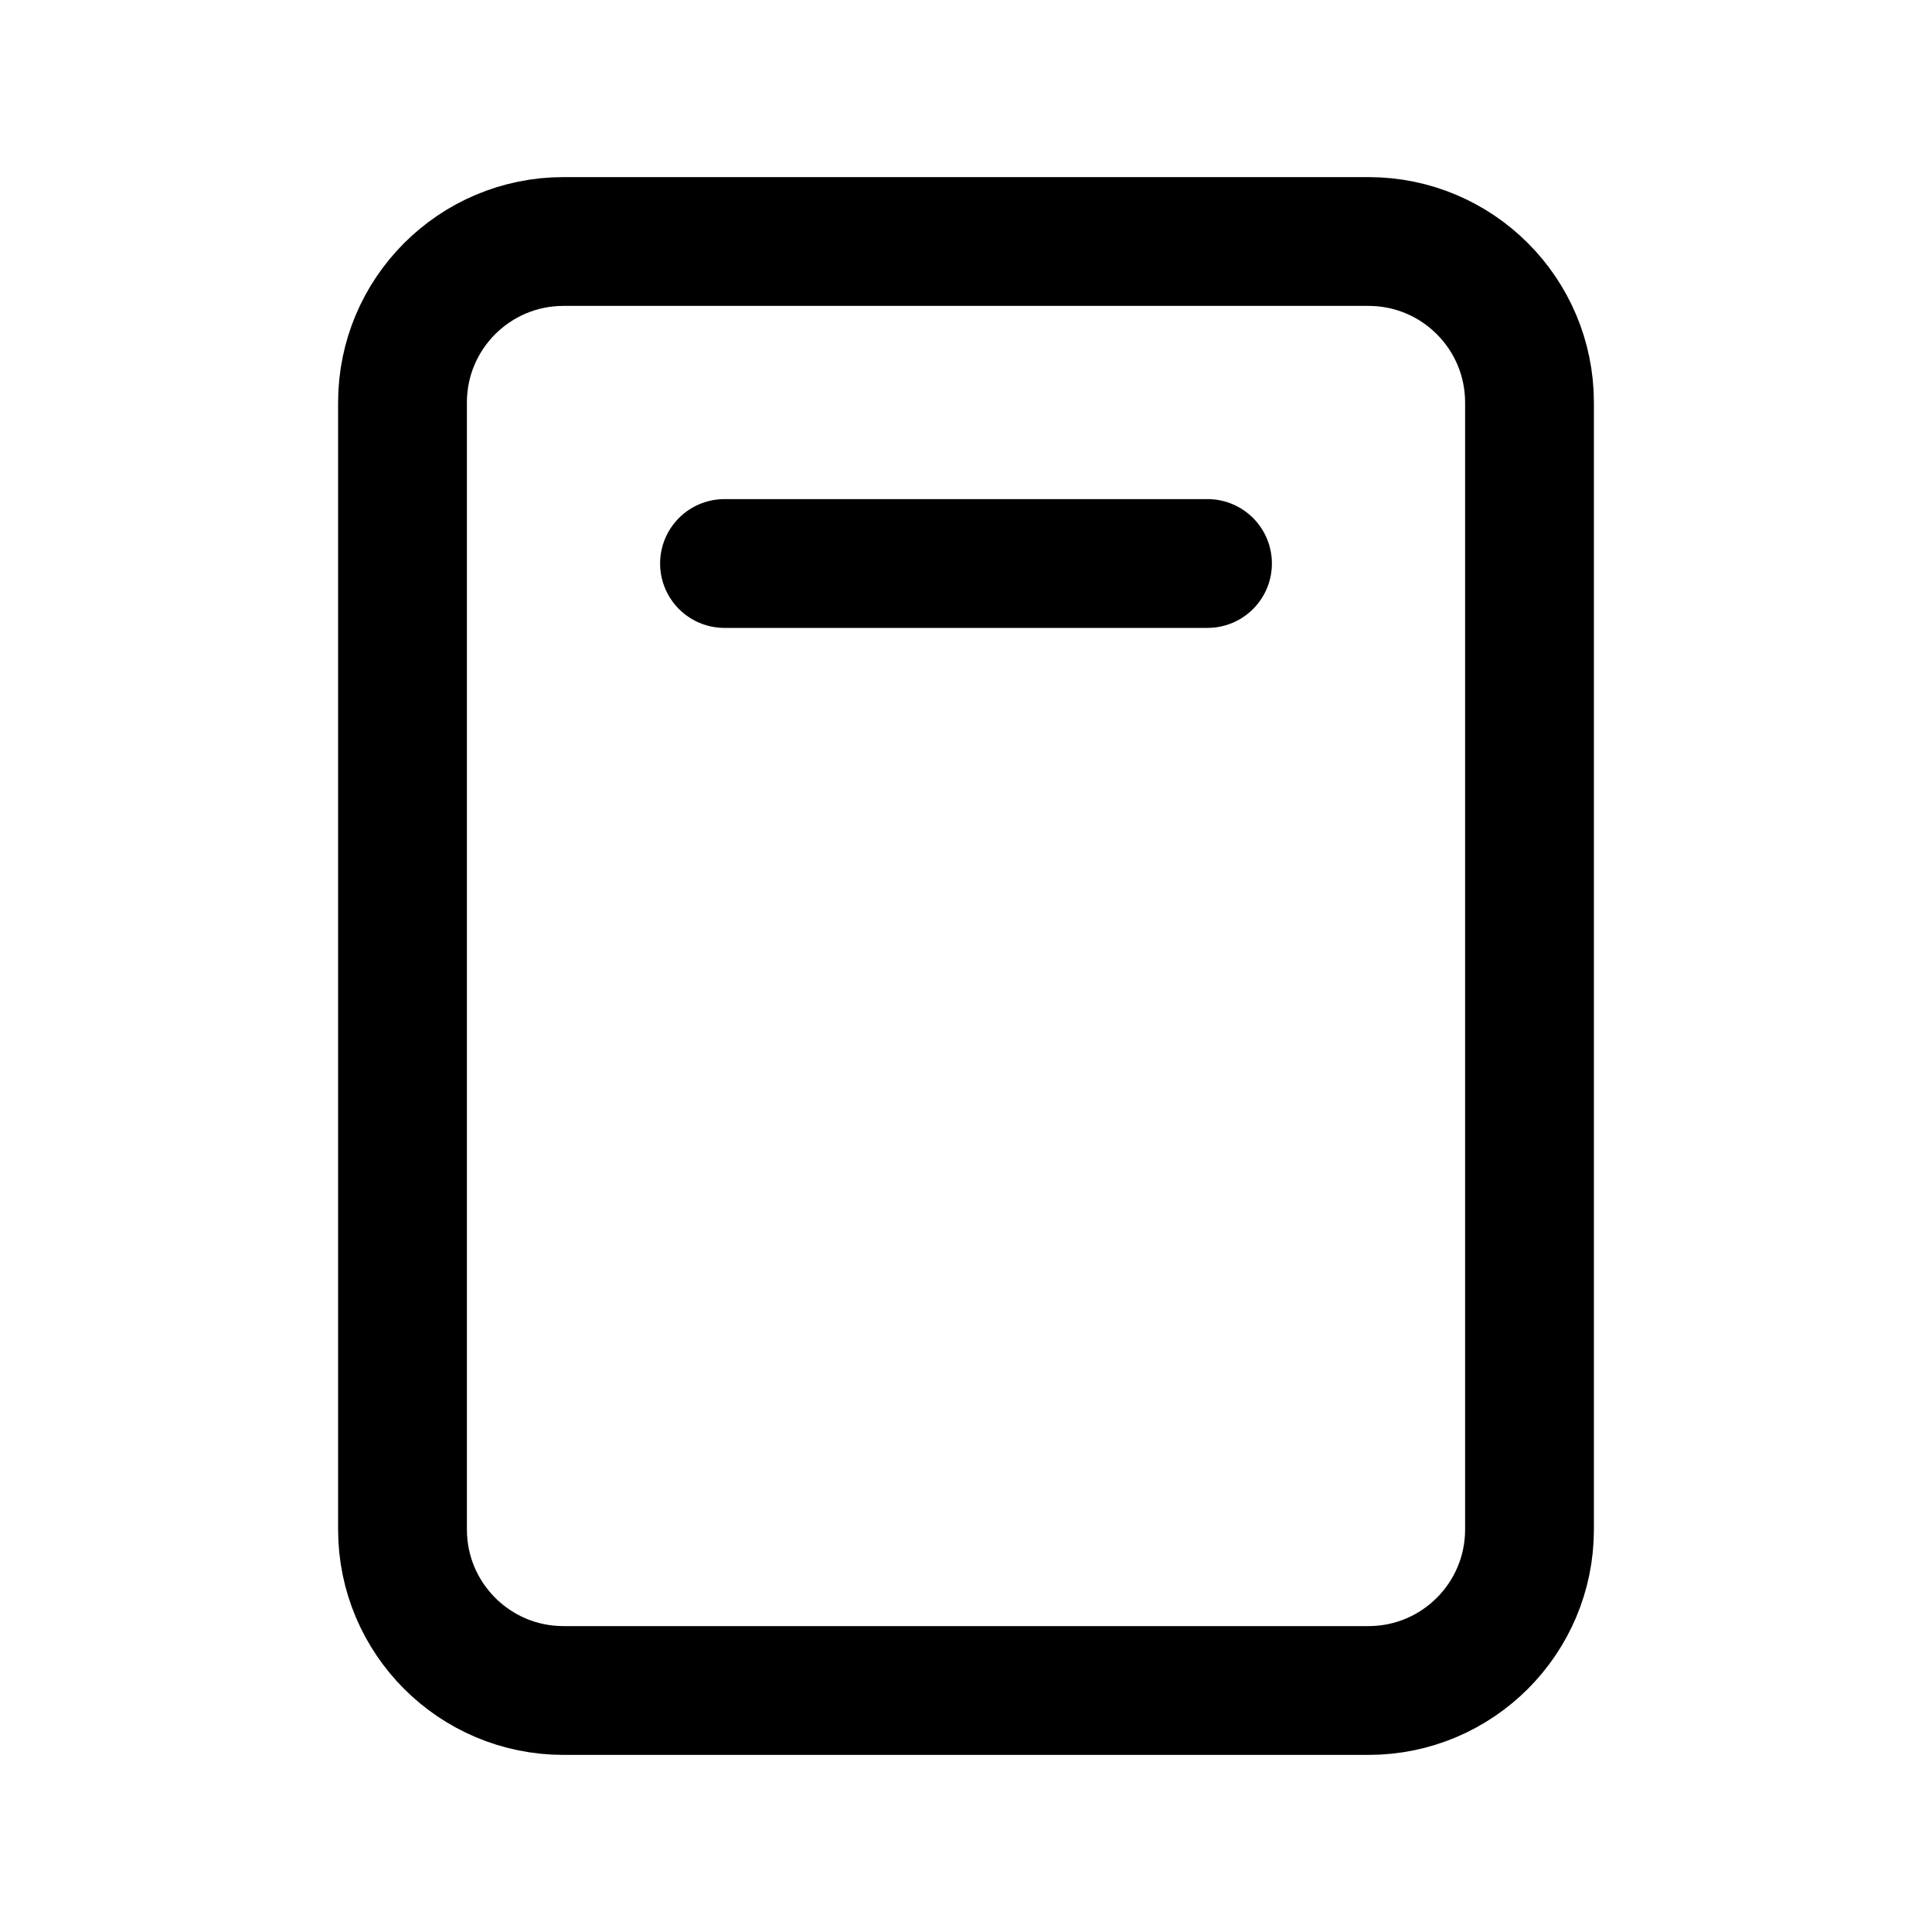
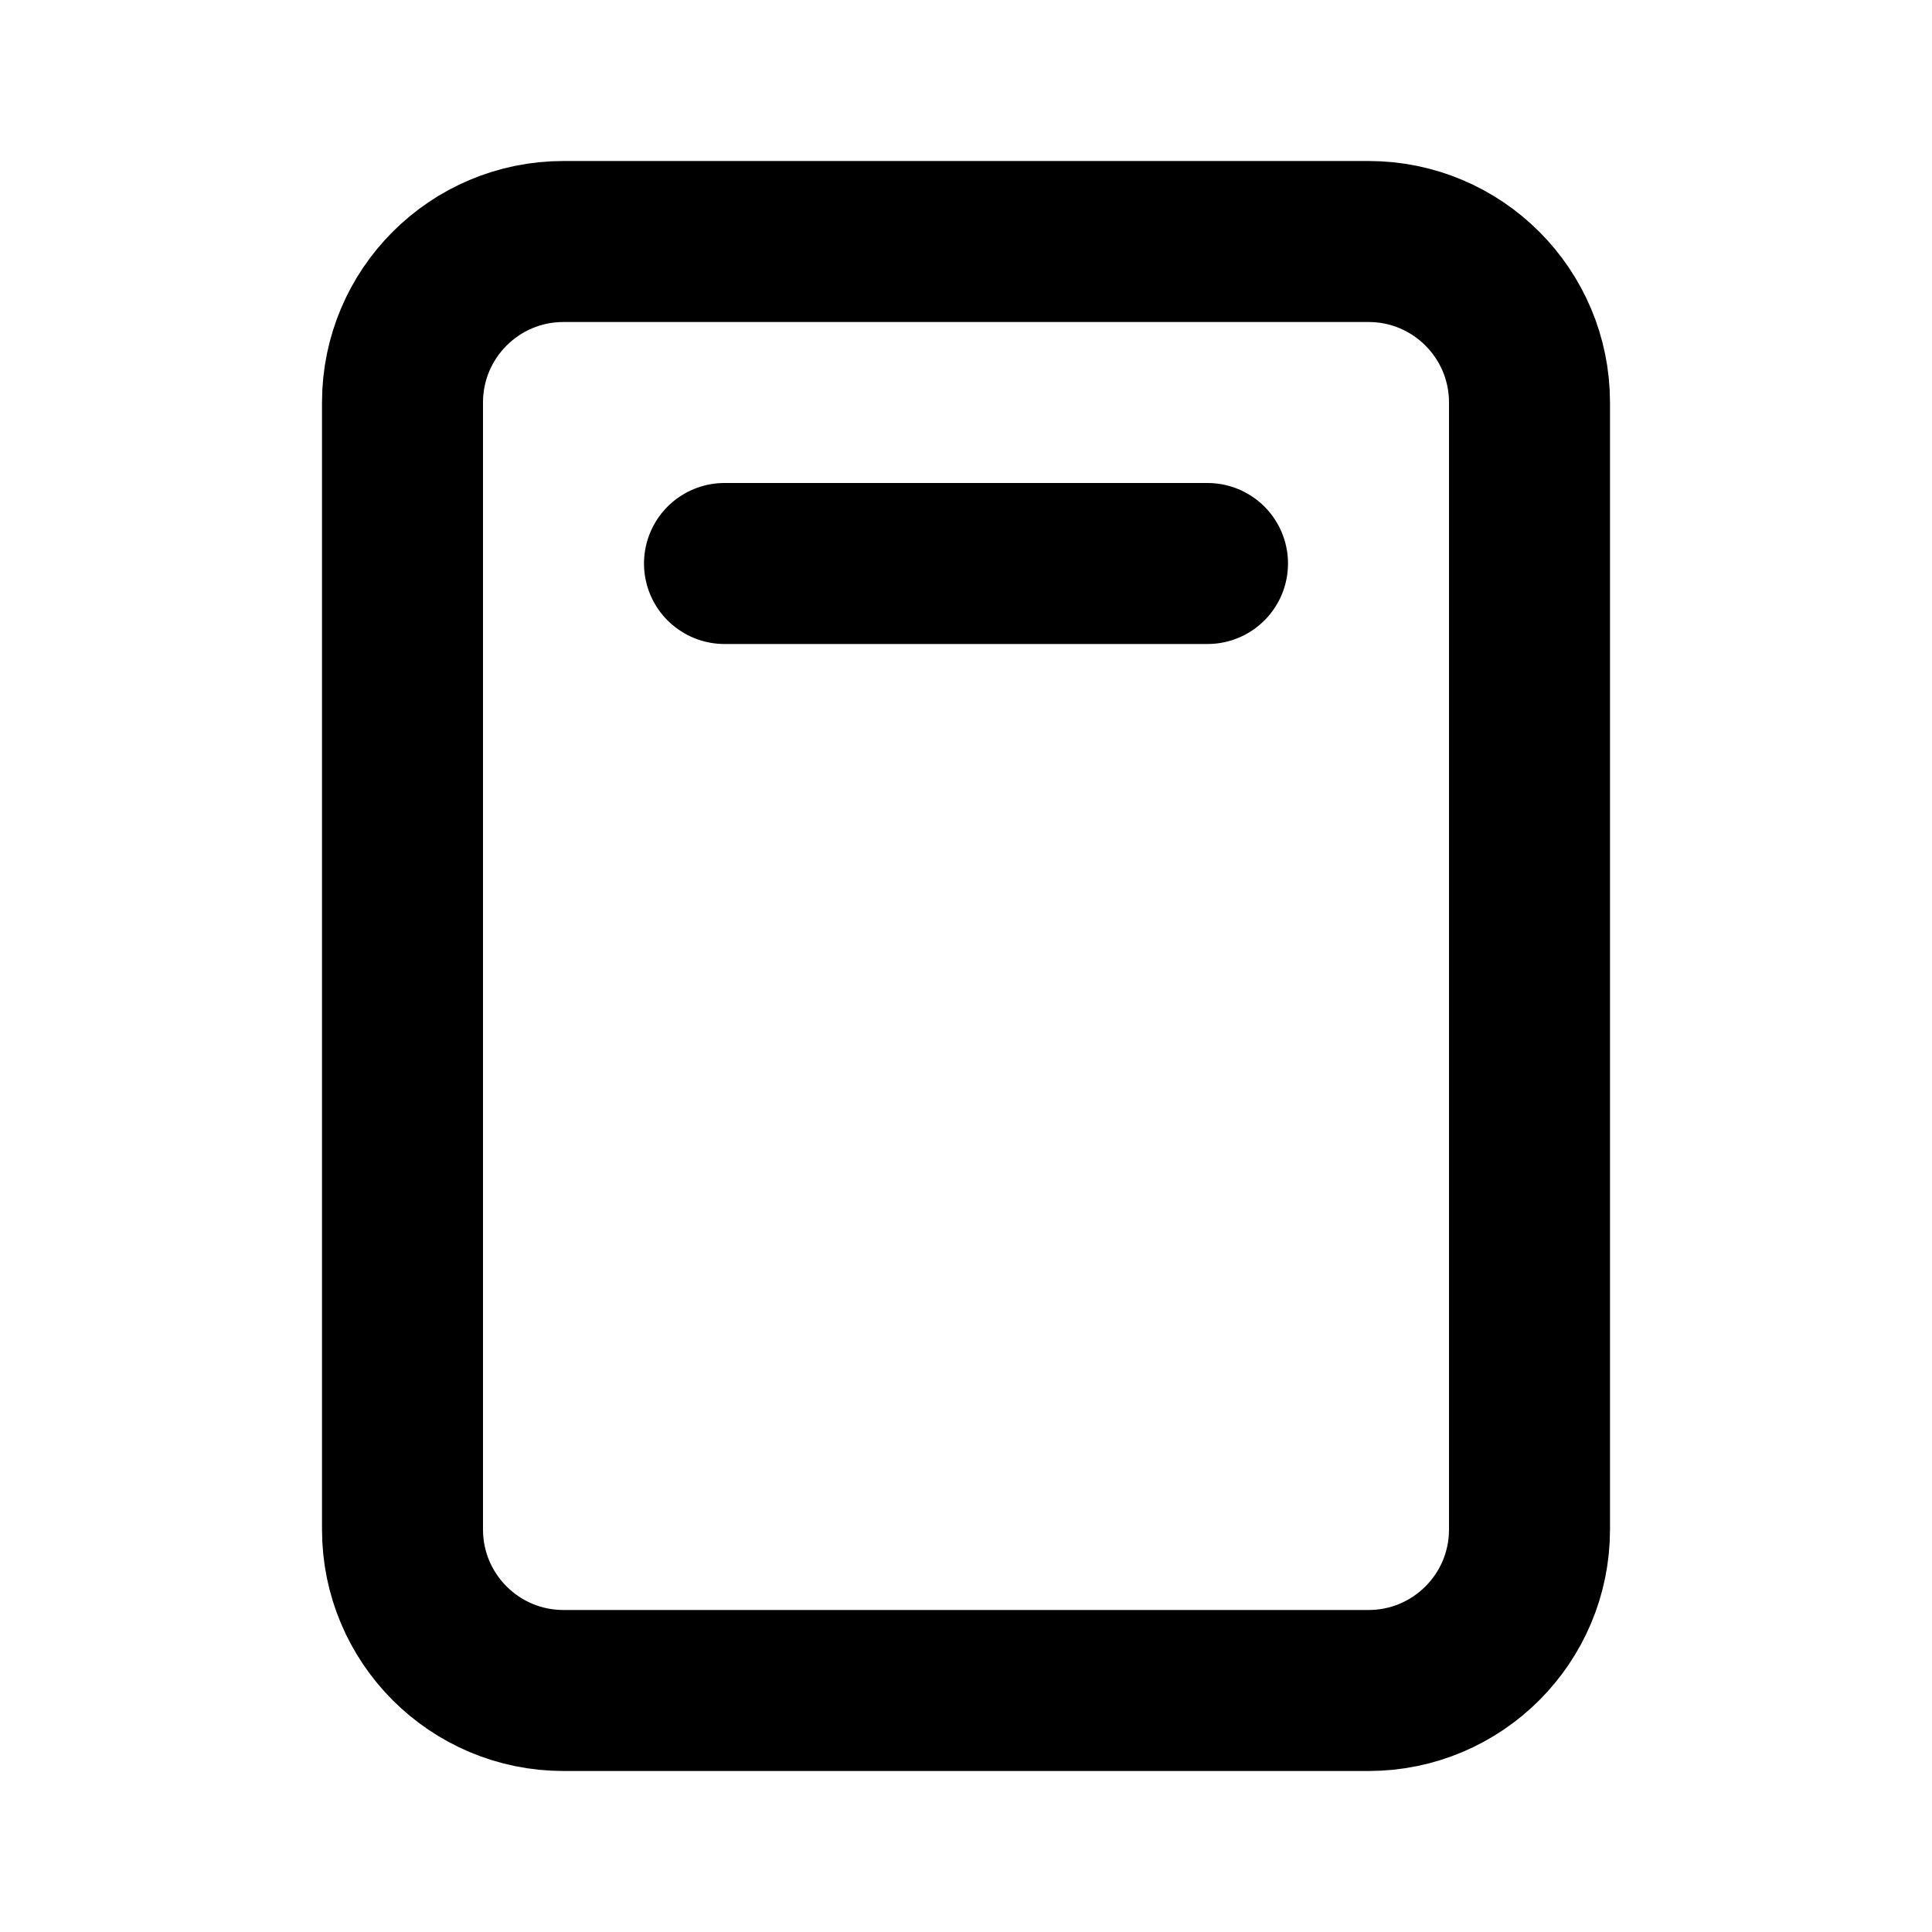
- <svg xmlns="http://www.w3.org/2000/svg" width="24" height="24" viewBox="0 0 24 24" fill="none" stroke="#000000" stroke-width="1.6" stroke-linecap="round" stroke-linejoin="round">
+ <svg xmlns="http://www.w3.org/2000/svg" width="24" height="24" viewBox="0 0 24 24" fill="none" stroke="#000000" stroke-width="2" stroke-linecap="round" stroke-linejoin="round">
  <rect x="5" y="3" width="14" height="18" rx="2" />
  <path d="M9 7h6" />
</svg>
